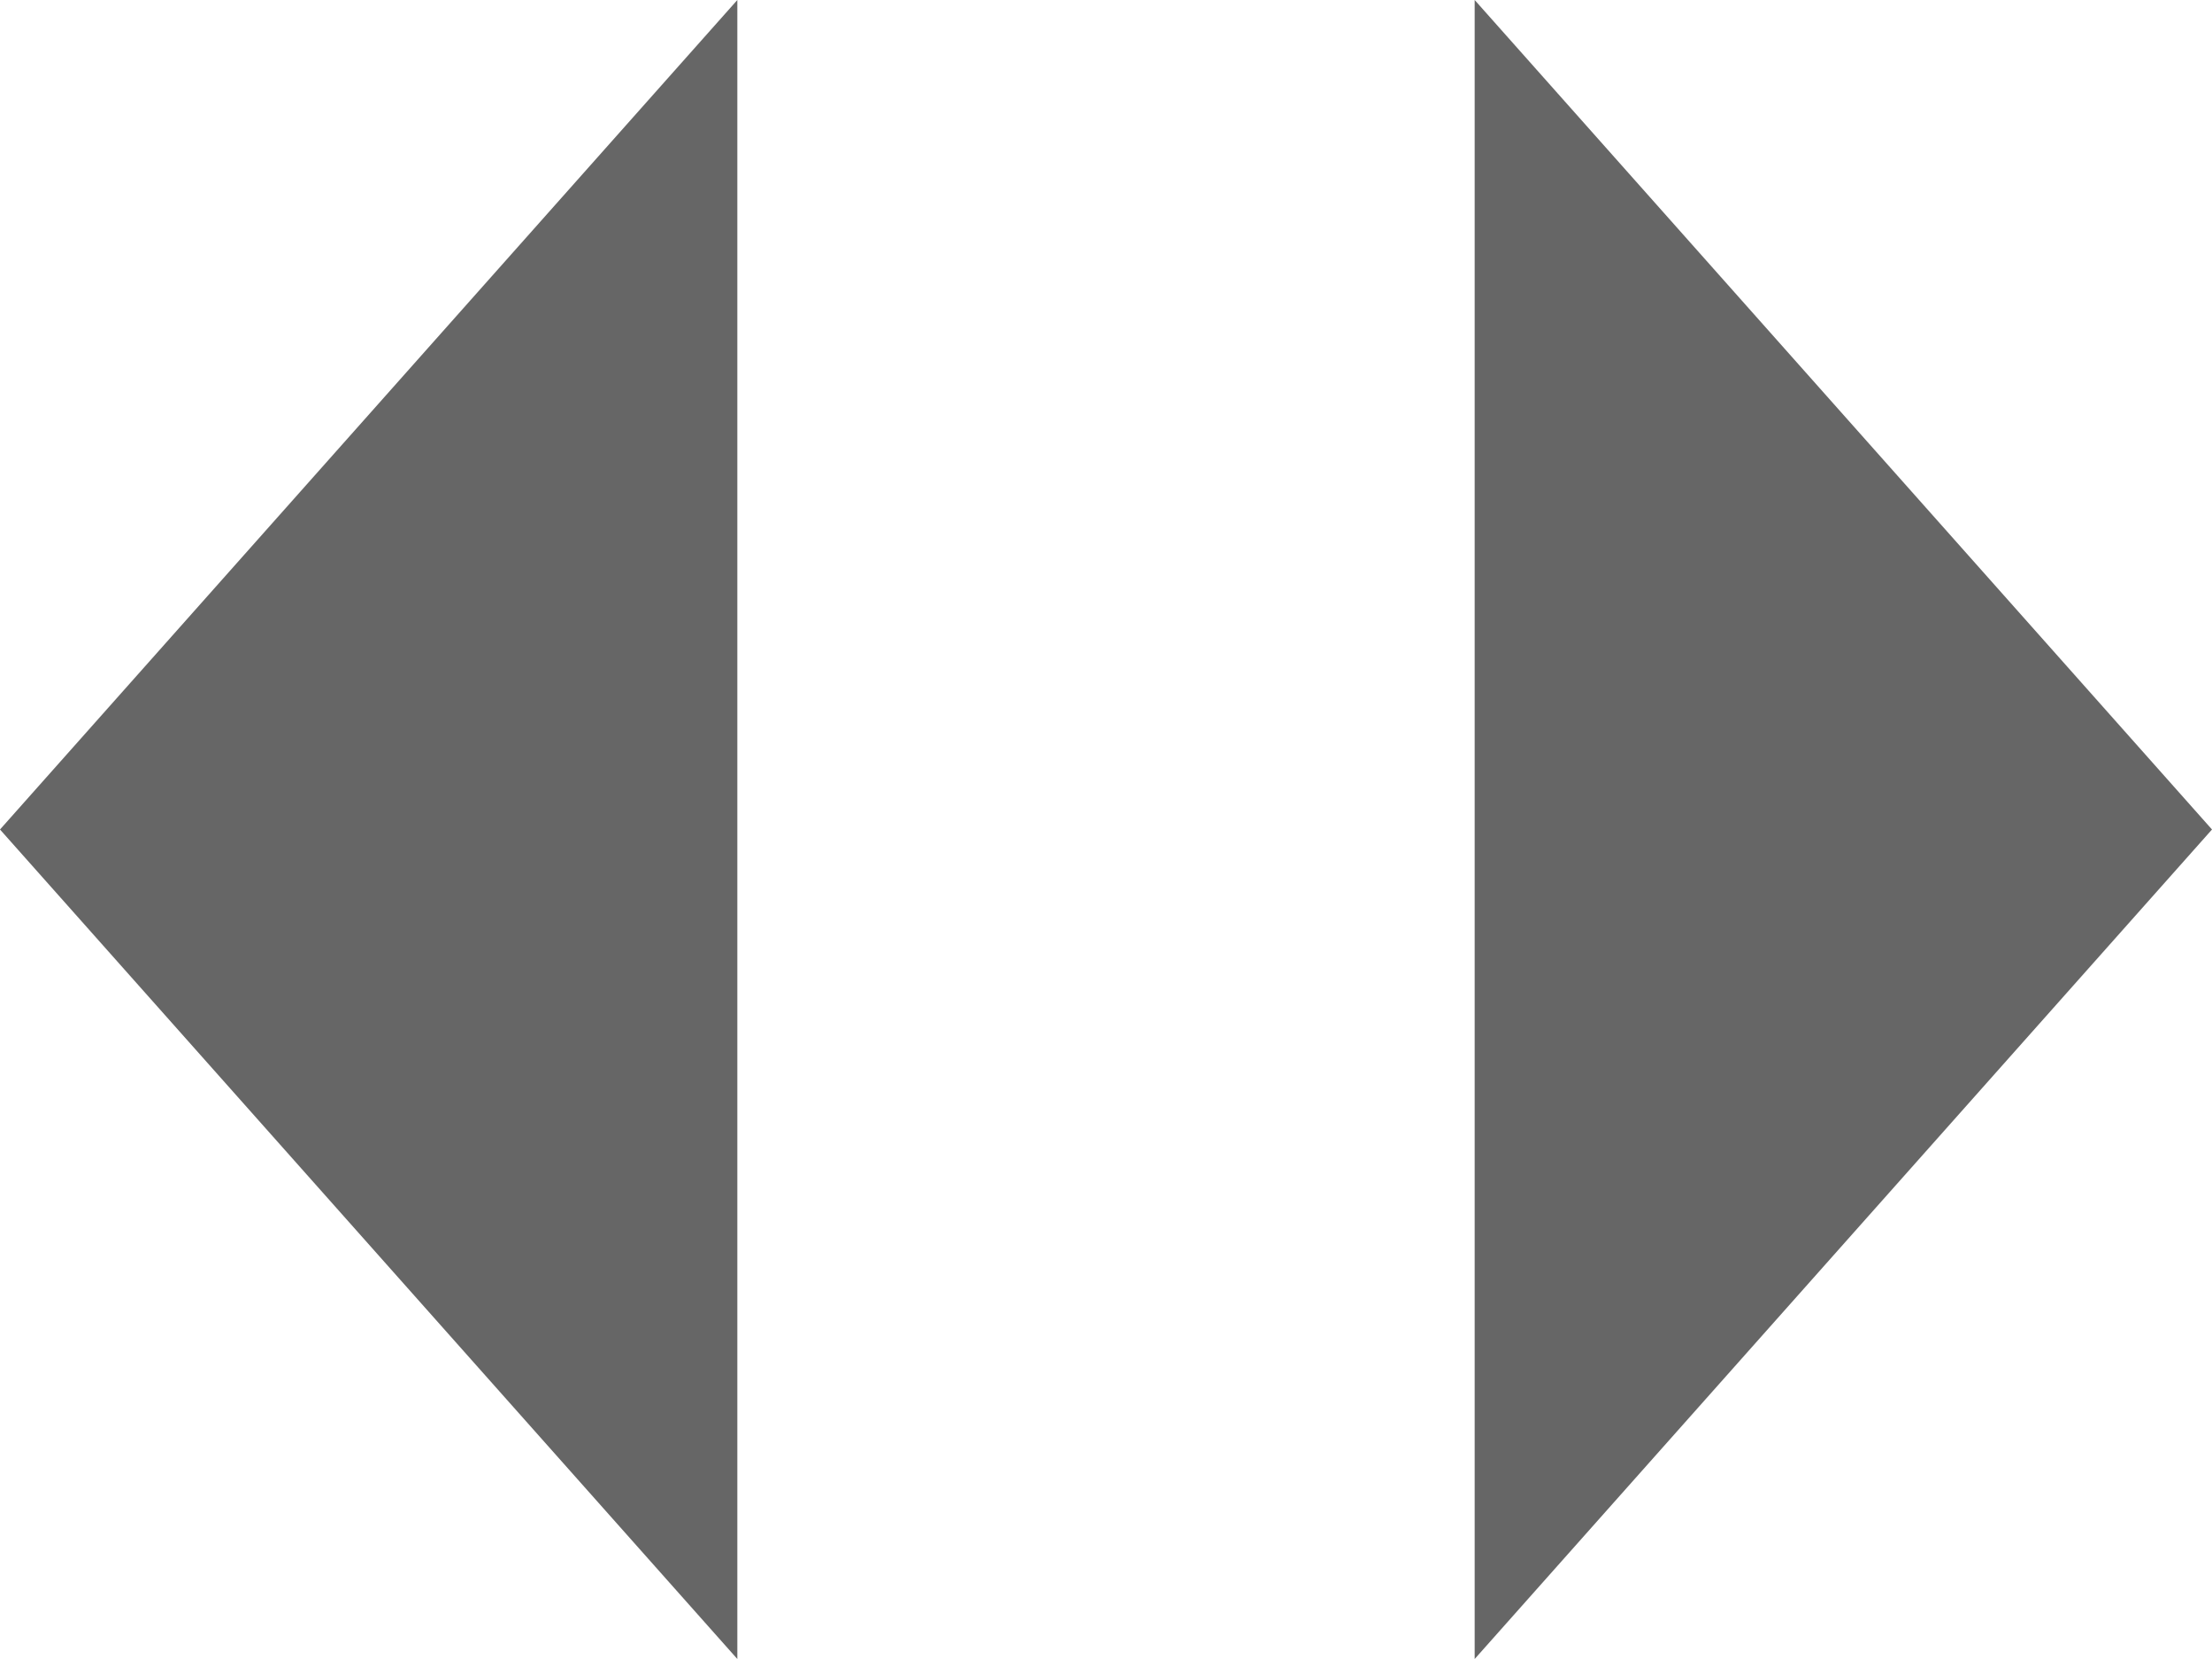
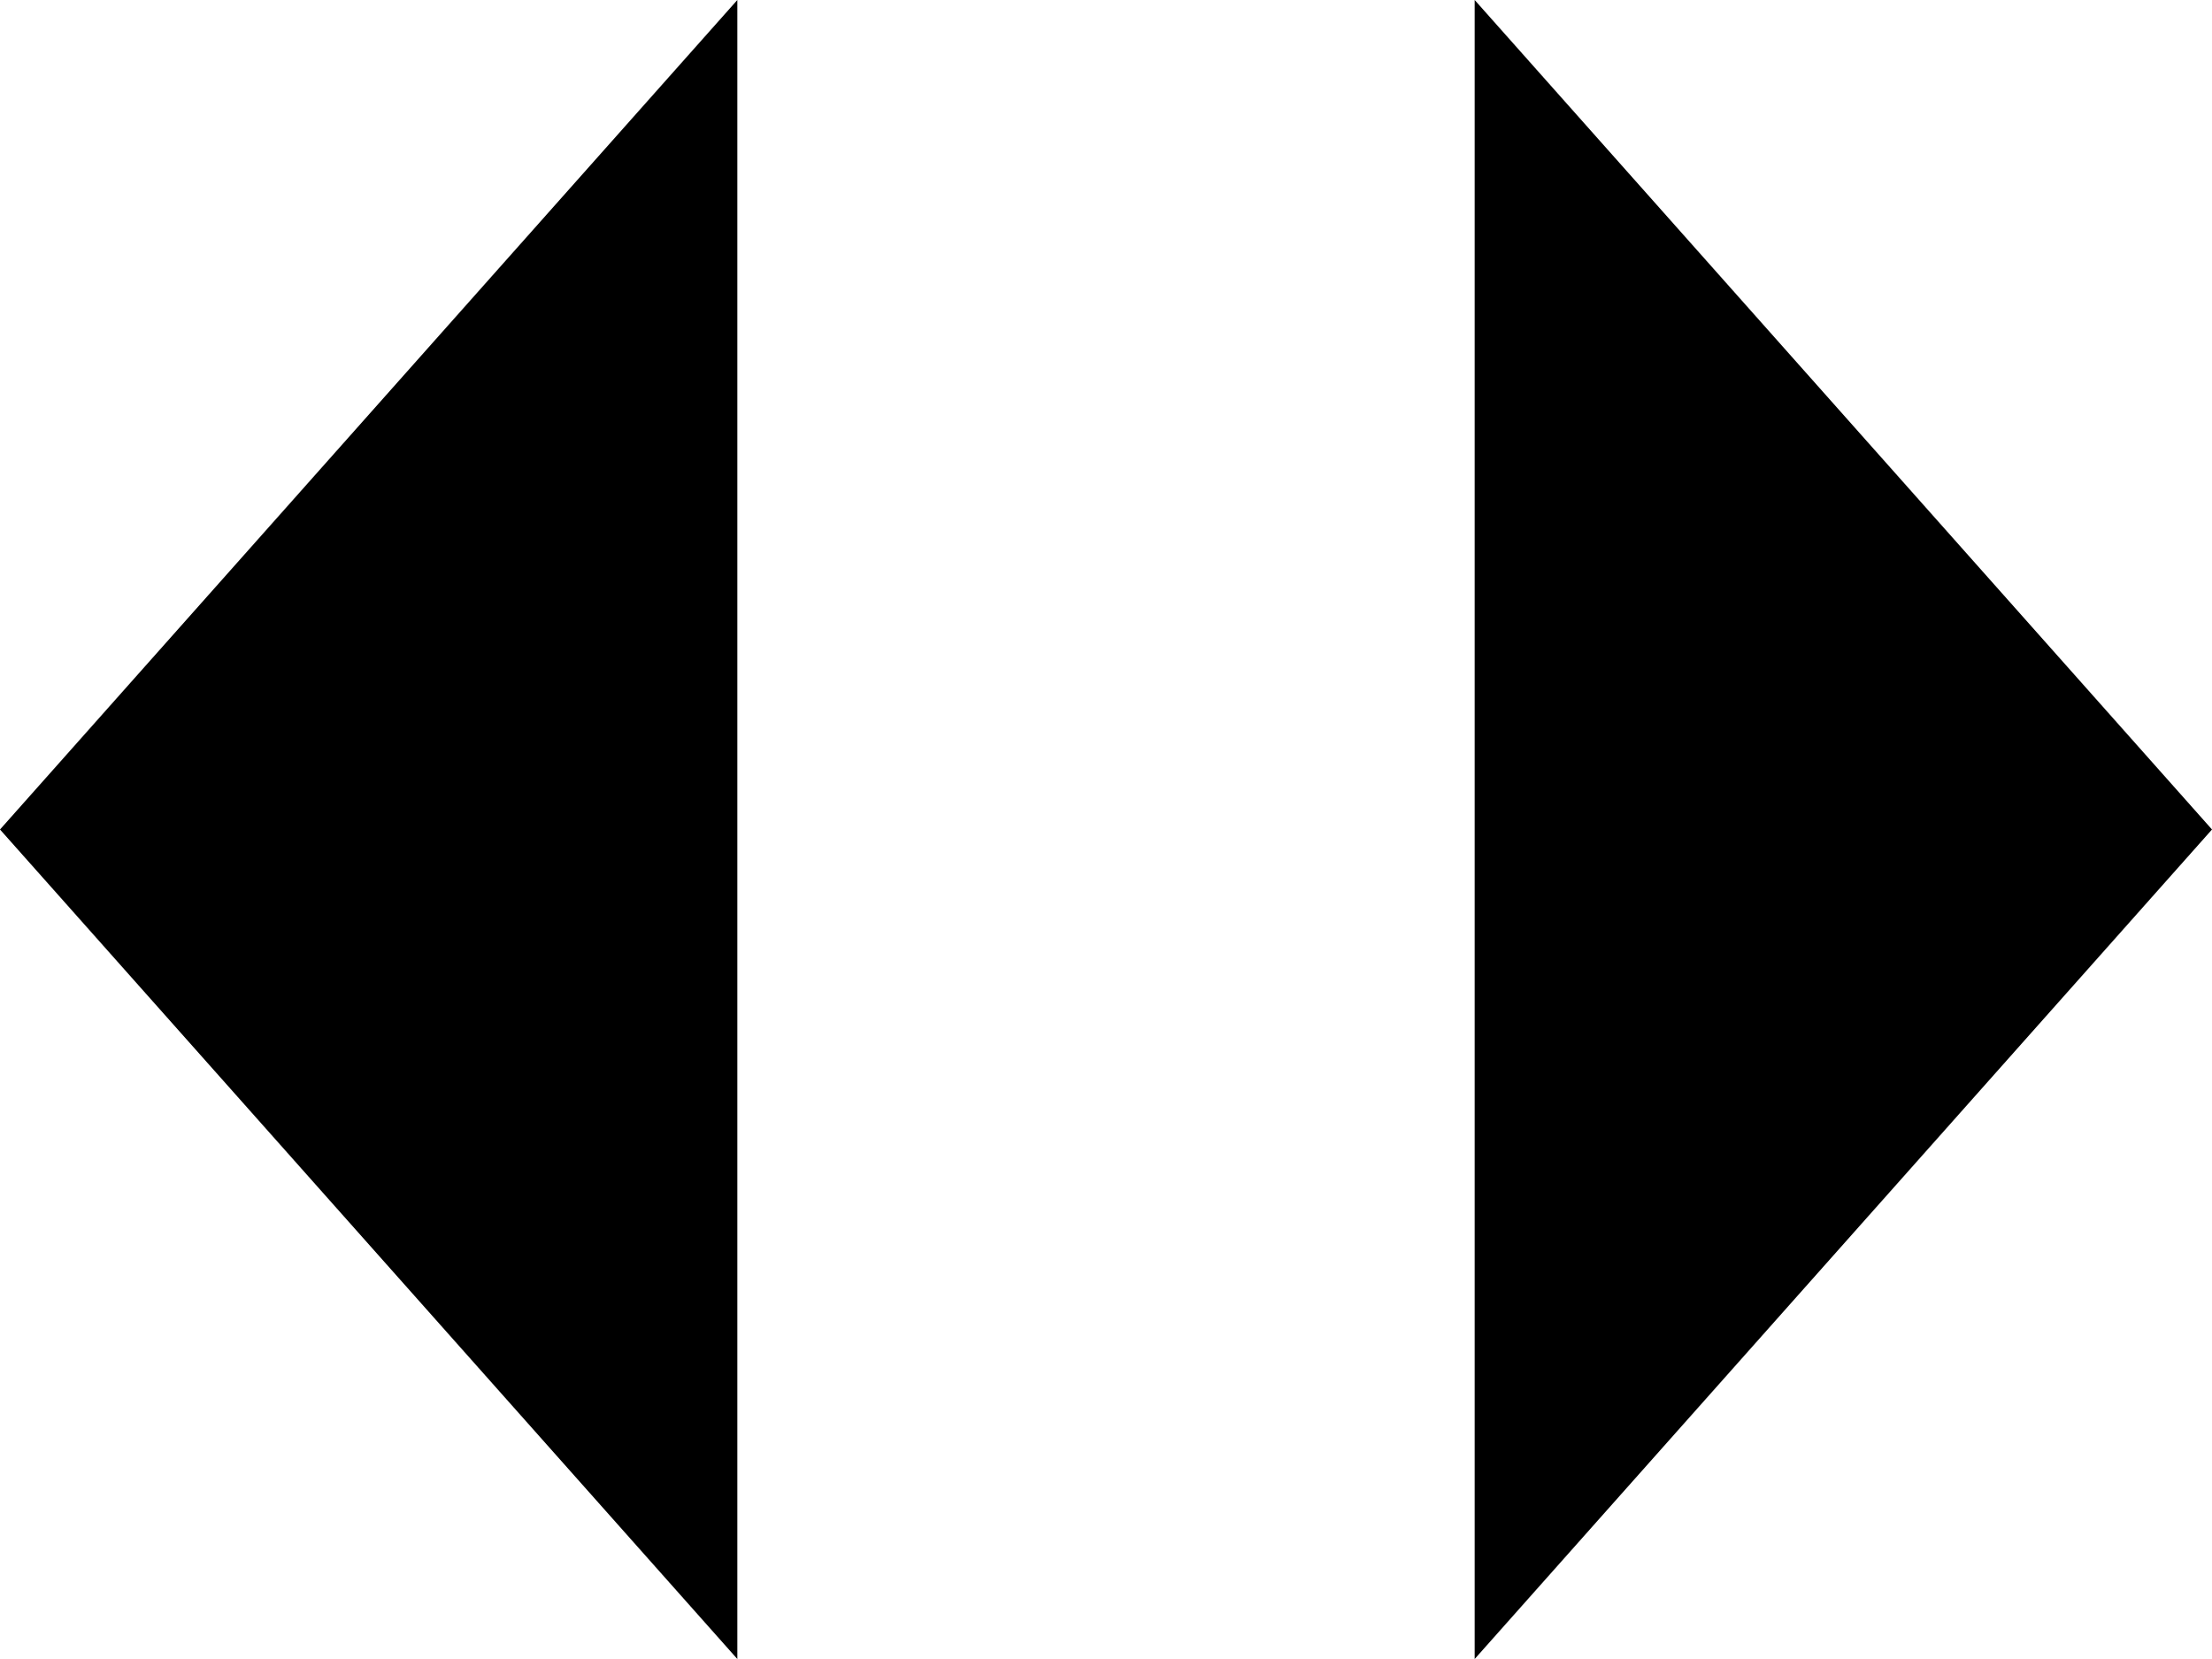
<svg xmlns="http://www.w3.org/2000/svg" width="24" height="18" viewBox="0 0 24 18" fill="none">
-   <path d="M8 0L0 9L8 18V0Z" fill="#666666" />
-   <path d="M24 9L16 0V18L24 9Z" fill="#666666" />
+   <path d="M8 0L0 9L8 18V0Z" fill="currentColor" />
+   <path d="M24 9L16 0V18L24 9Z" fill="currentColor" />
</svg>
